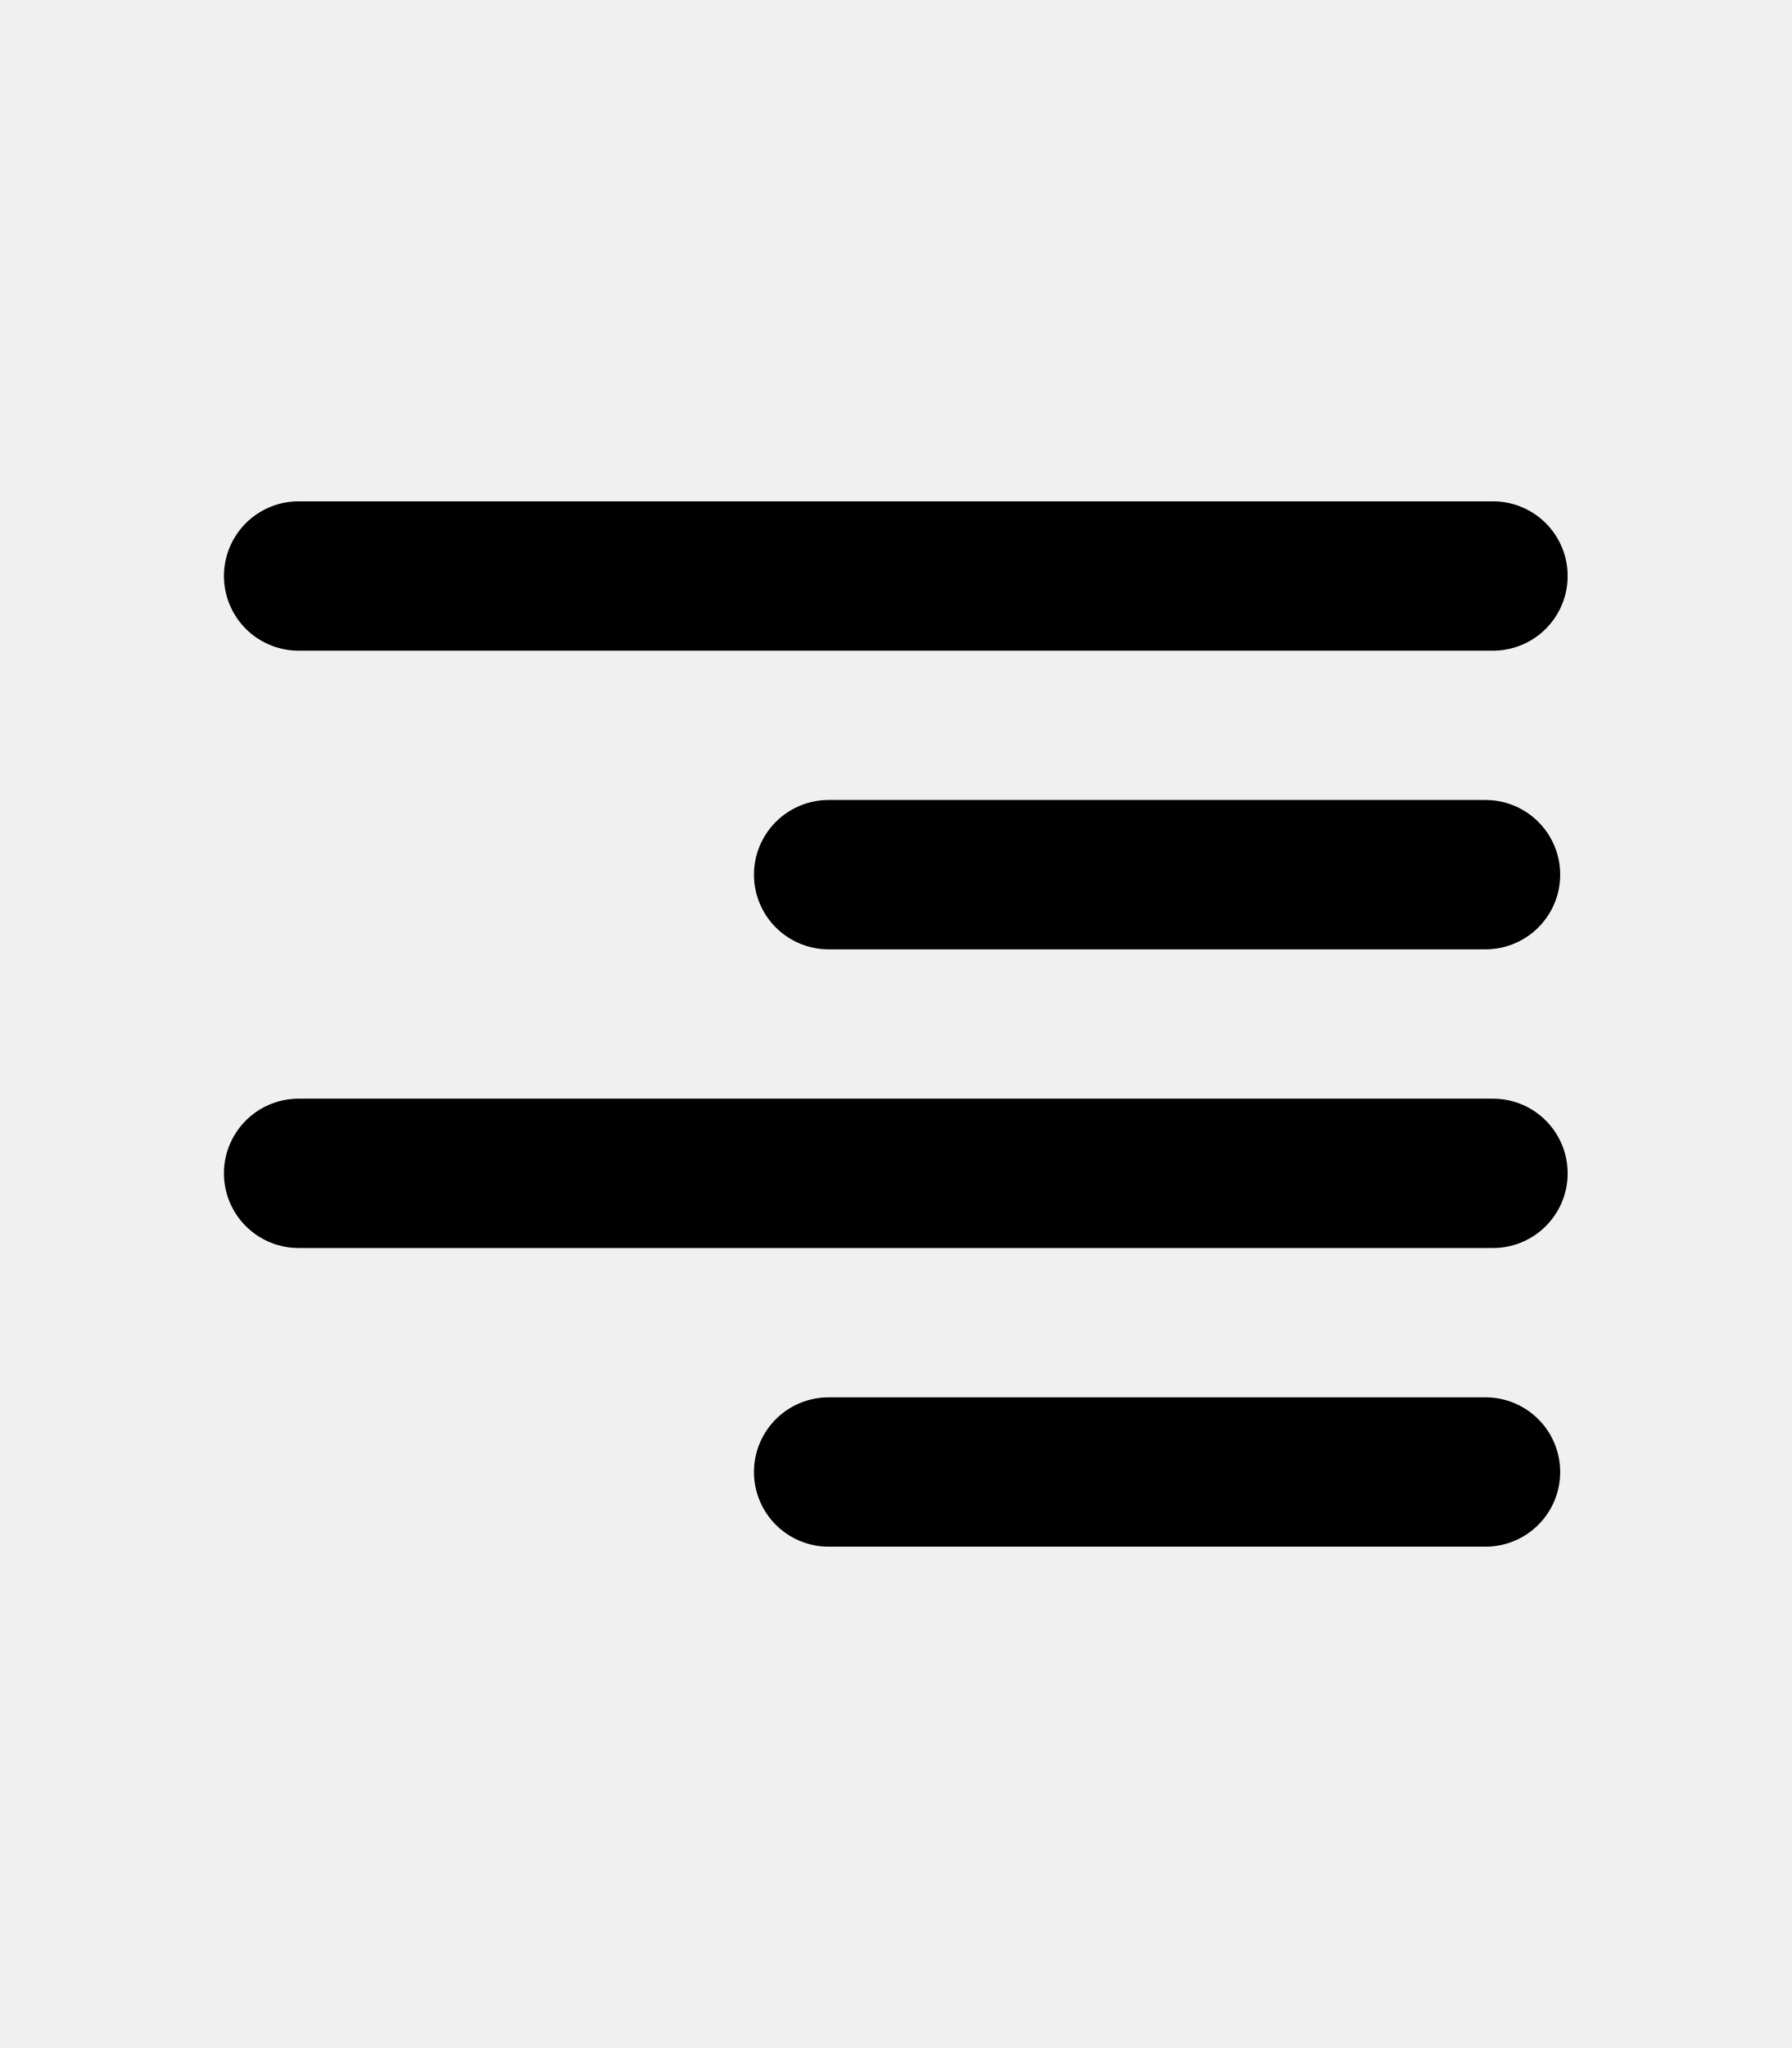
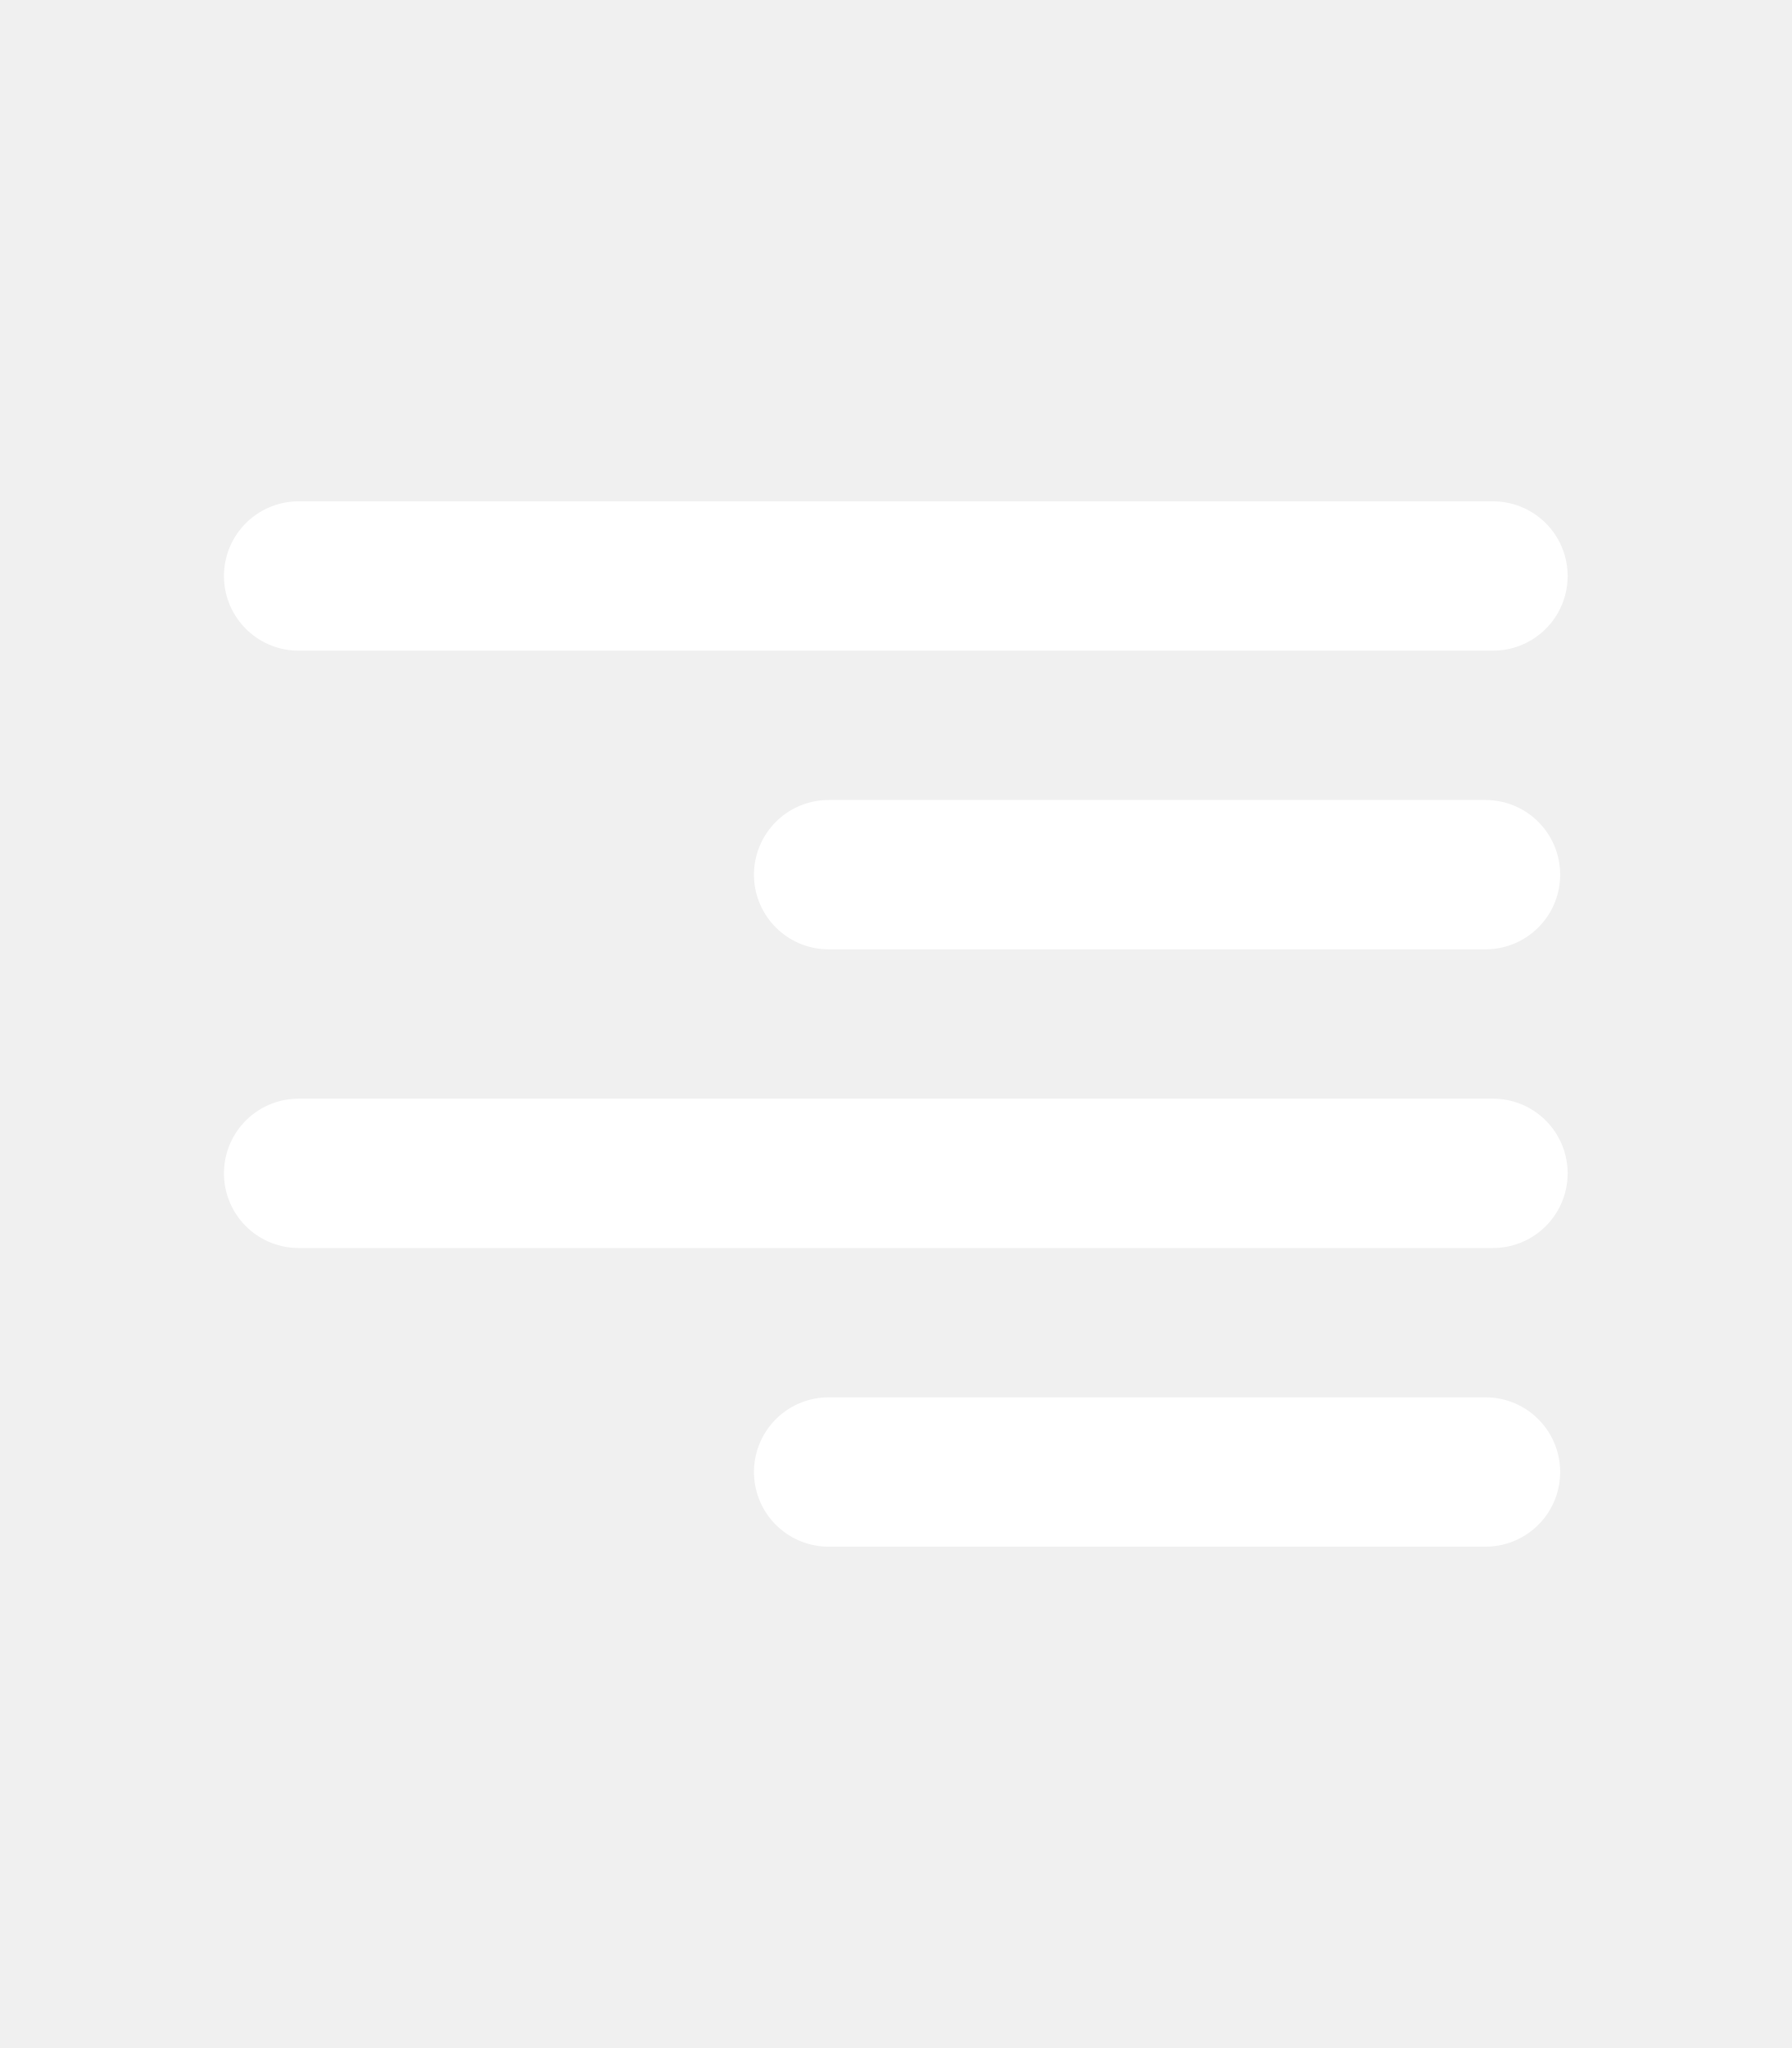
<svg xmlns="http://www.w3.org/2000/svg" width="35px" height="40px" viewBox="0 0 24 24">
  <g id="Complete">
    <g id="align-right">
      <g>
-         <polygon fill="#000000" points="19.9 18 11.1 18 11.1 18 19.9 18 19.9 18" stroke="#000000" stroke-linecap="round" stroke-linejoin="round" stroke-width="2" />
-         <polygon fill="#000000" points="20 14 4 14 4 14 20 14 20 14" stroke="#000000" stroke-linecap="round" stroke-linejoin="round" stroke-width="2" />
-         <polygon fill="#000000" points="19.9 10 11.1 10 11.1 10 19.9 10 19.9 10" stroke="#000000" stroke-linecap="round" stroke-linejoin="round" stroke-width="2" />
-         <polygon fill="#000000" points="20 6 4 6 4 6 20 6 20 6" stroke="#000000" stroke-linecap="round" stroke-linejoin="round" stroke-width="2" />
+         <polygon fill="#ffffff" points="19.9 18 11.1 18 11.1 18 19.9 18 19.9 18" stroke="#ffffff" stroke-linecap="round" stroke-linejoin="round" stroke-width="2" />
+         <polygon fill="#000000" points="20 14 4 14 4 14 20 14 20 14" stroke="#ffffff" stroke-linecap="round" stroke-linejoin="round" stroke-width="2" />
+         <polygon fill="#000000" points="19.9 10 11.1 10 11.1 10 19.9 10 19.9 10" stroke="#ffffff" stroke-linecap="round" stroke-linejoin="round" stroke-width="2" />
+         <polygon fill="#000000" points="20 6 4 6 4 6 20 6 20 6" stroke="#ffffff" stroke-linecap="round" stroke-linejoin="round" stroke-width="2" />
      </g>
    </g>
  </g>
</svg>
